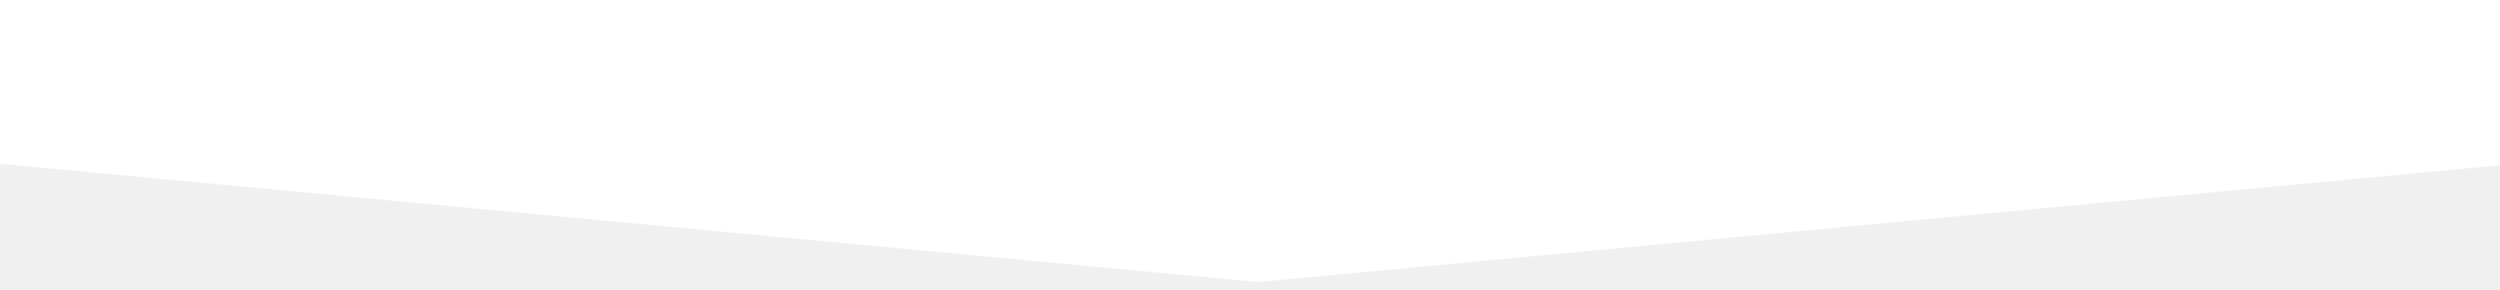
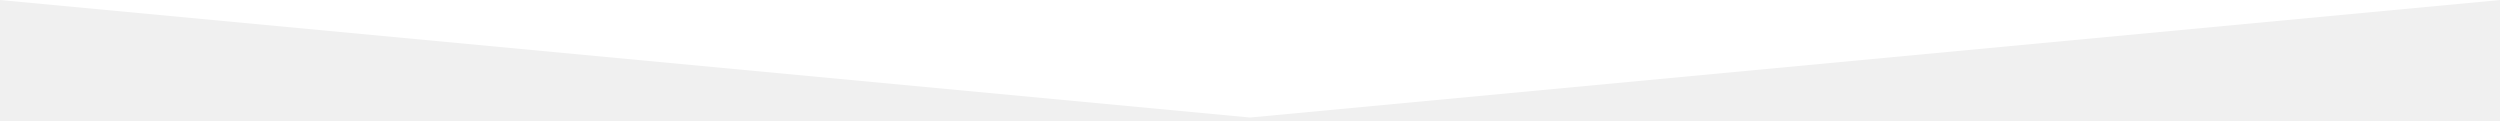
- <svg xmlns="http://www.w3.org/2000/svg" width="320" height="37" viewBox="0 0 320 37" fill="none">
-   <path fill-rule="evenodd" clip-rule="evenodd" d="M-223 0H161V36.098L-223 0Z" fill="white" />
-   <path fill-rule="evenodd" clip-rule="evenodd" d="M545 0H161V36.098L545 0Z" fill="white" />
+ <svg xmlns="http://www.w3.org/2000/svg" width="768" height="37" viewBox="0 0 768 37" fill="none">
+   <path fill-rule="evenodd" clip-rule="evenodd" d="M0 0H384V36.098L0 0Z" fill="white" />
+   <path fill-rule="evenodd" clip-rule="evenodd" d="M768 0H384V36.098L768 0Z" fill="white" />
</svg>
